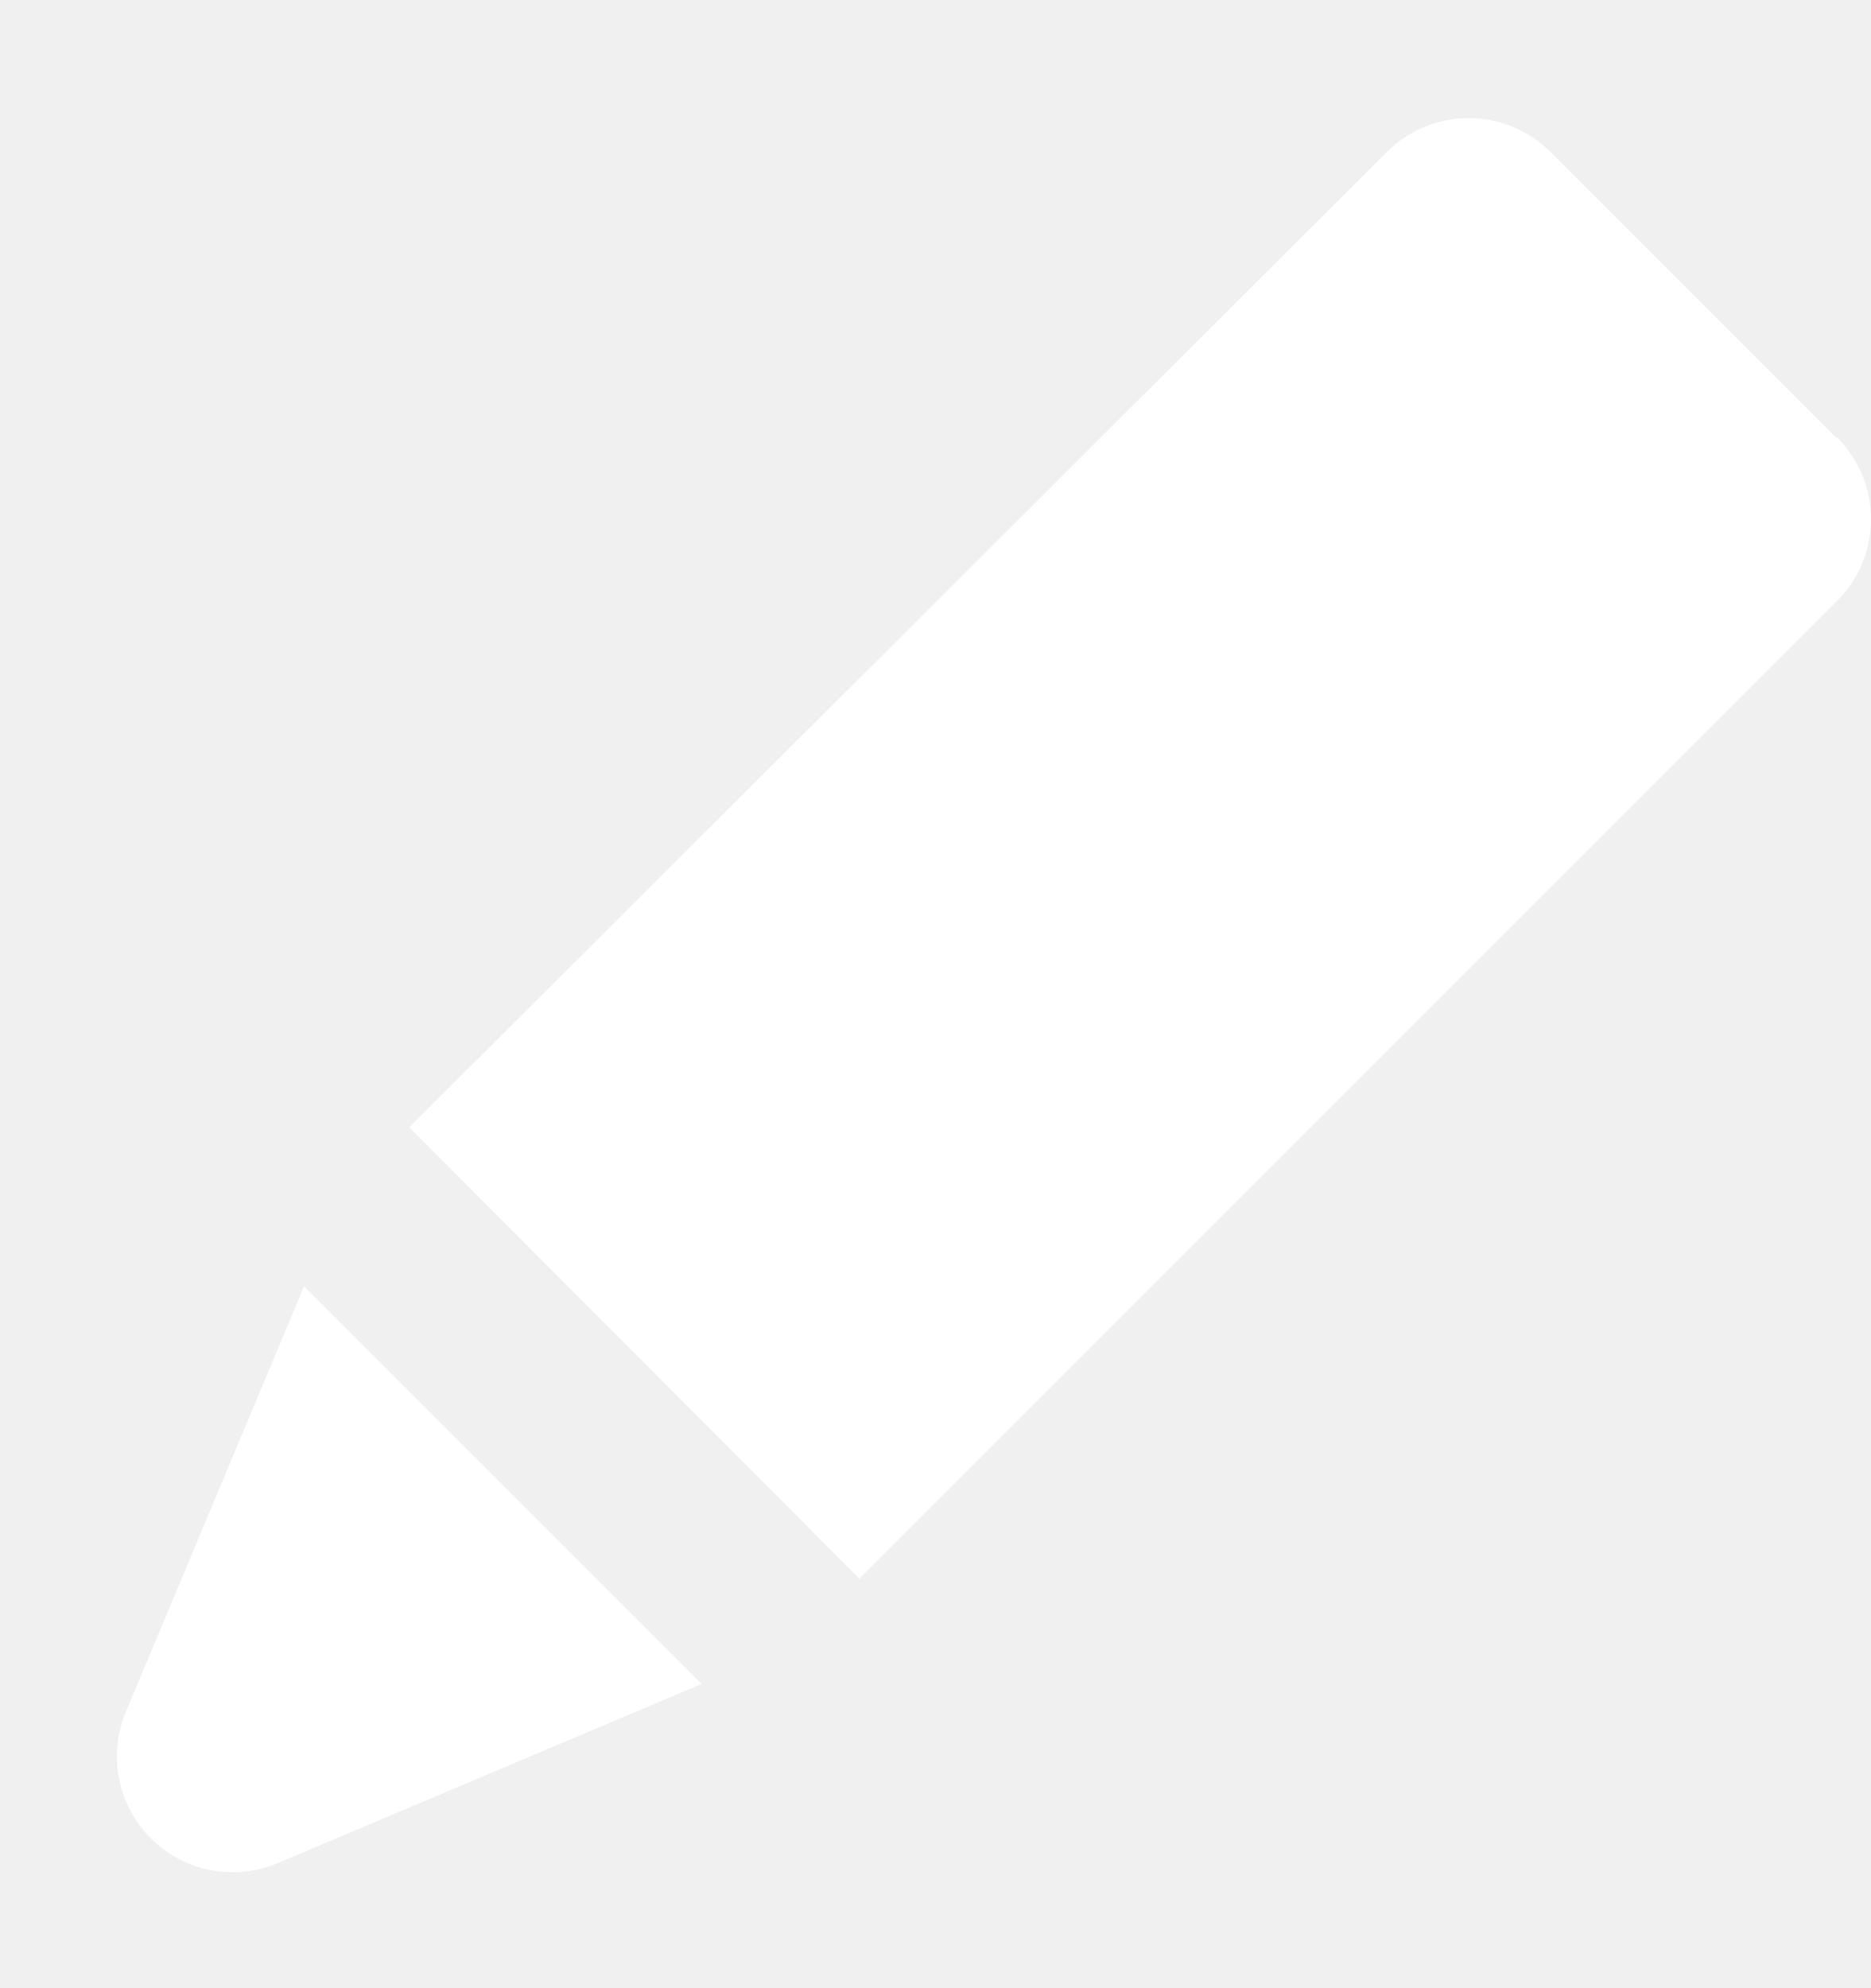
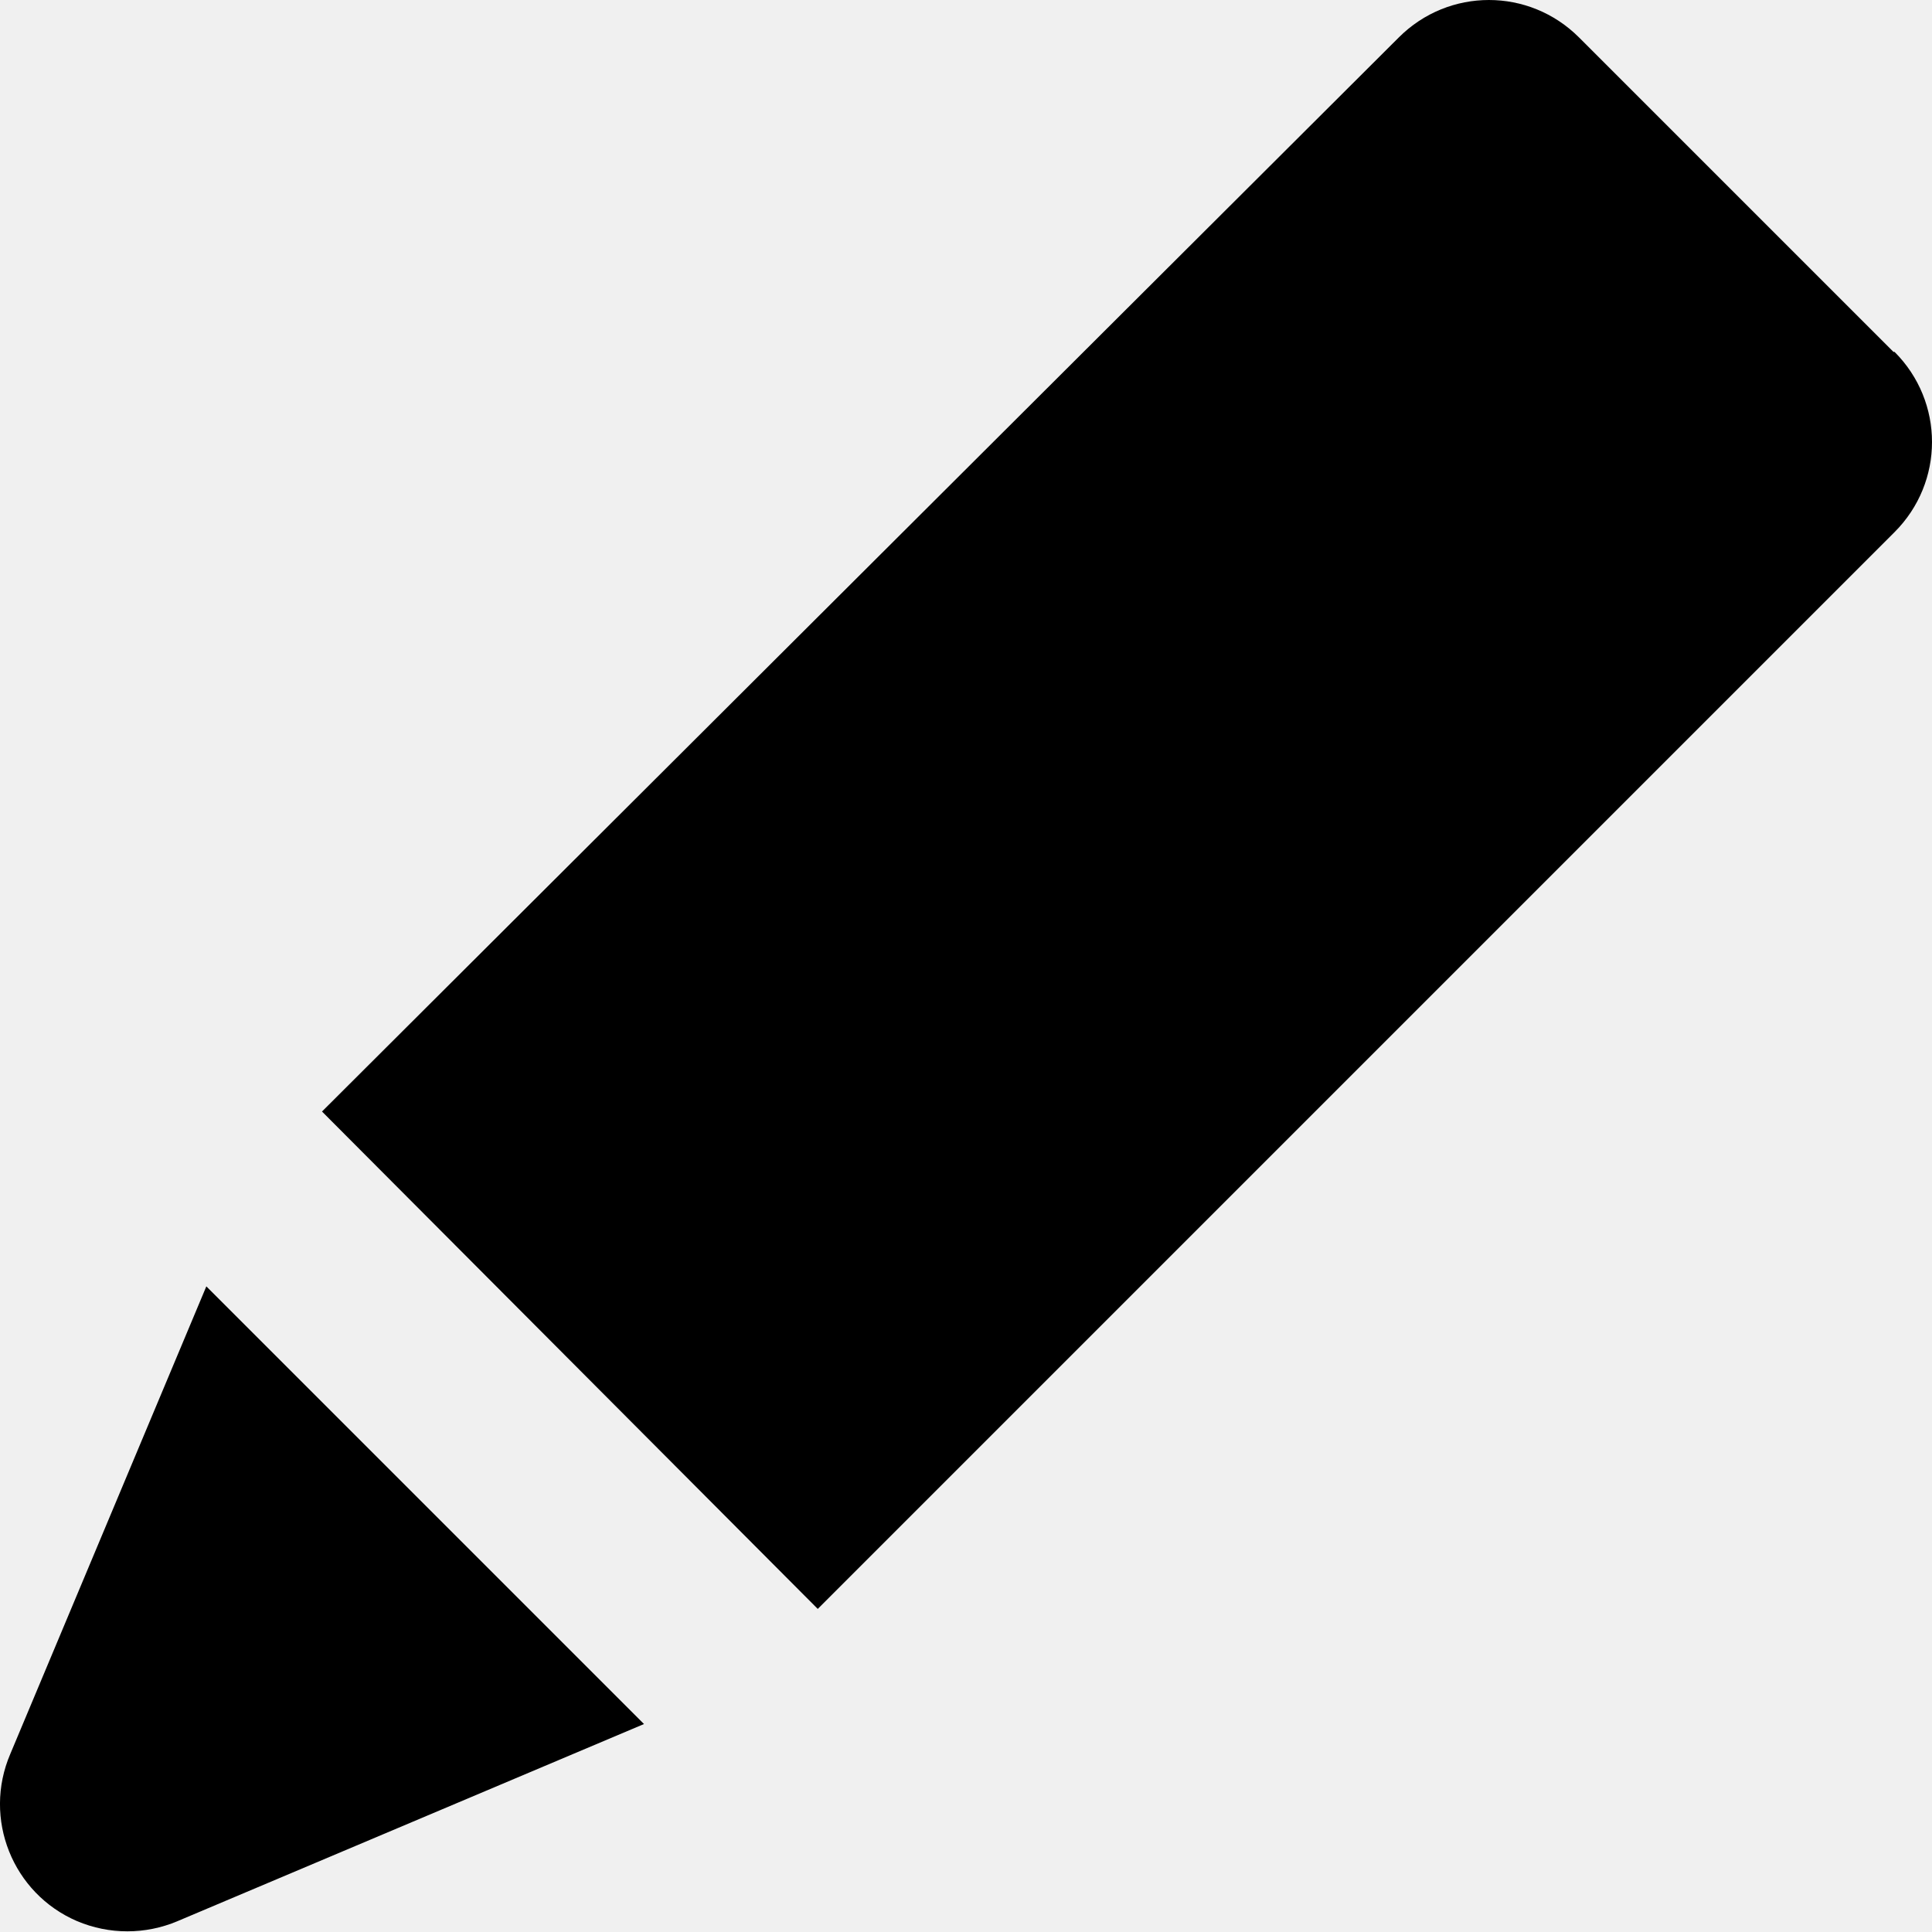
- <svg xmlns="http://www.w3.org/2000/svg" width="16" height="17" viewBox="0 0 16 17">
-   <path fill="#fff" d="M1.08 14.63a.99.99 0 0 0 1.3 1.3L6 14.4 2.6 11zM15.7 3.74L13.26 1.3a.99.99 0 0 0-1.4 0L3.5 9.64H3.5l3.85 3.86 8.36-8.36a.99.99 0 0 0 0-1.4z" />
+ <svg xmlns="http://www.w3.org/2000/svg" version="1.1" id="Layer_1" x="0px" y="0px" viewBox="0 0 355.8 355.8" style="enable-background:new 0 0 355.8 355.8;" xml:space="preserve">
+   <path d="M1.9,323c-5.1,11.9,0.4,25.7,12.3,30.8c5.9,2.5,12.6,2.5,18.5,0l85.9-36.3L38,236.9L1.9,323z M348.7,64.8L290.8,6.9  c-9.2-9.2-24-9.2-33.2,0L59.3,204.7l0,0l91.3,91.6L348.9,98c9.2-9.2,9.2-24,0-33.2L348.7,64.8z" />
</svg>
